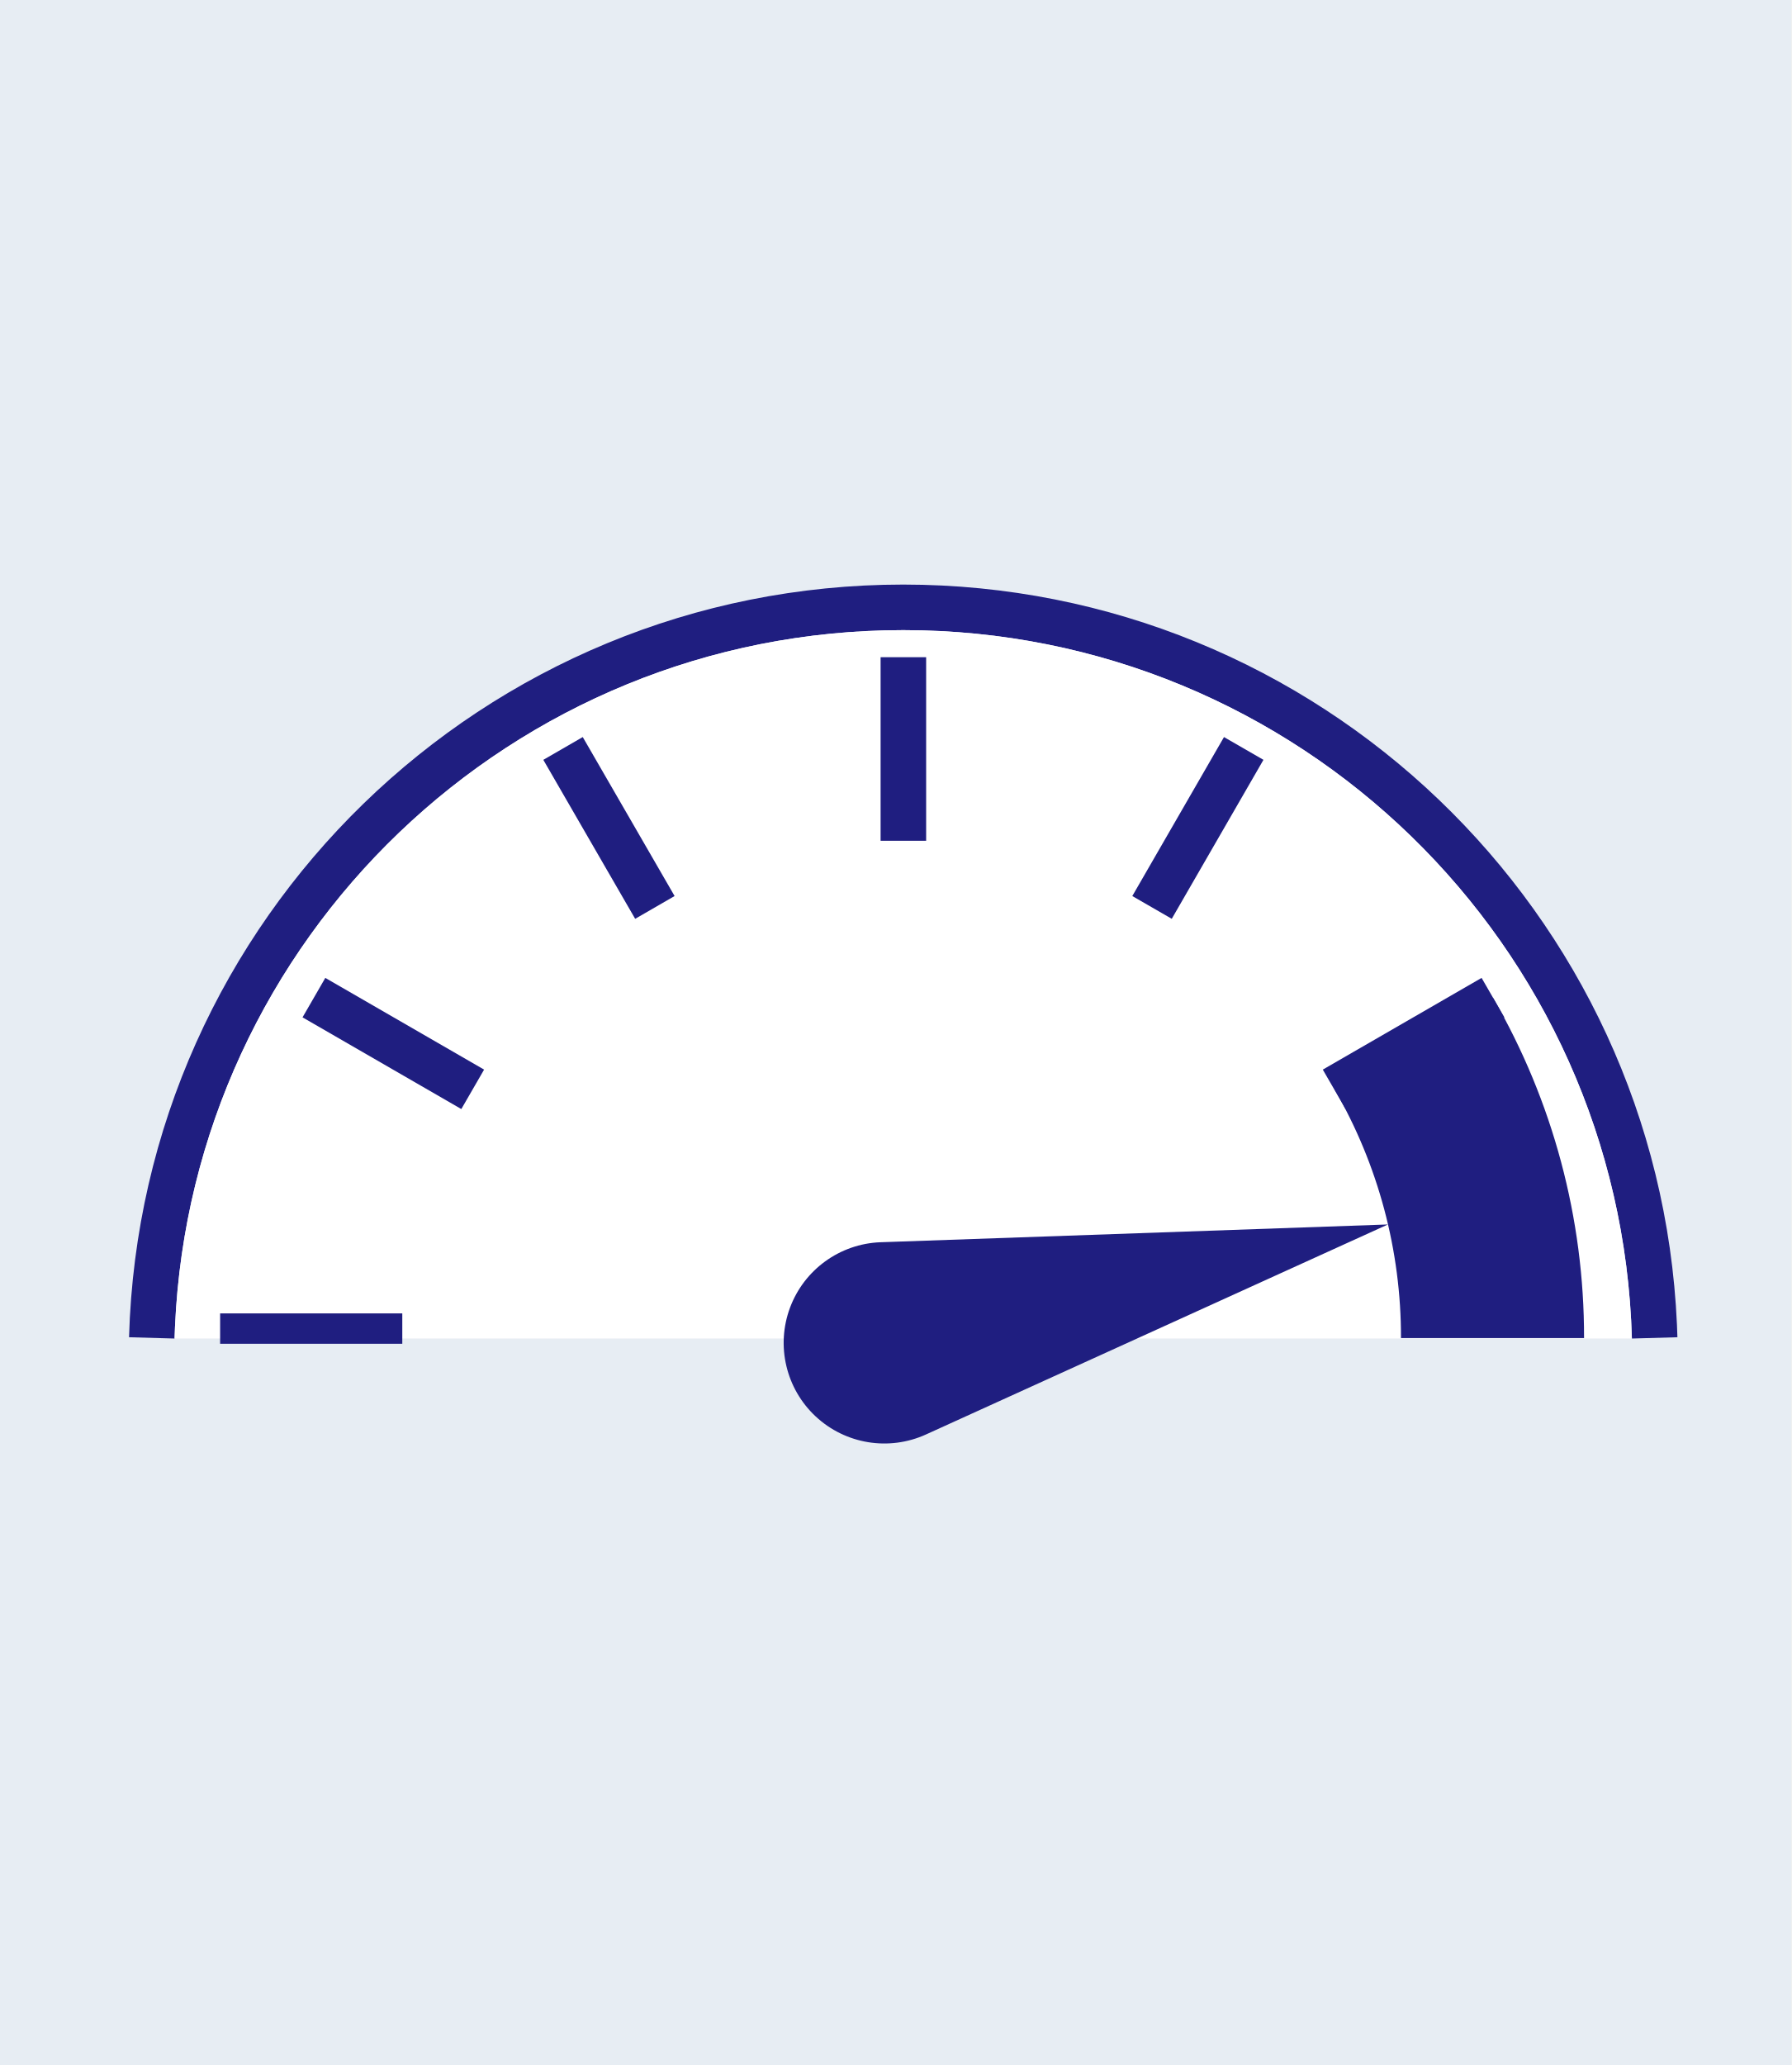
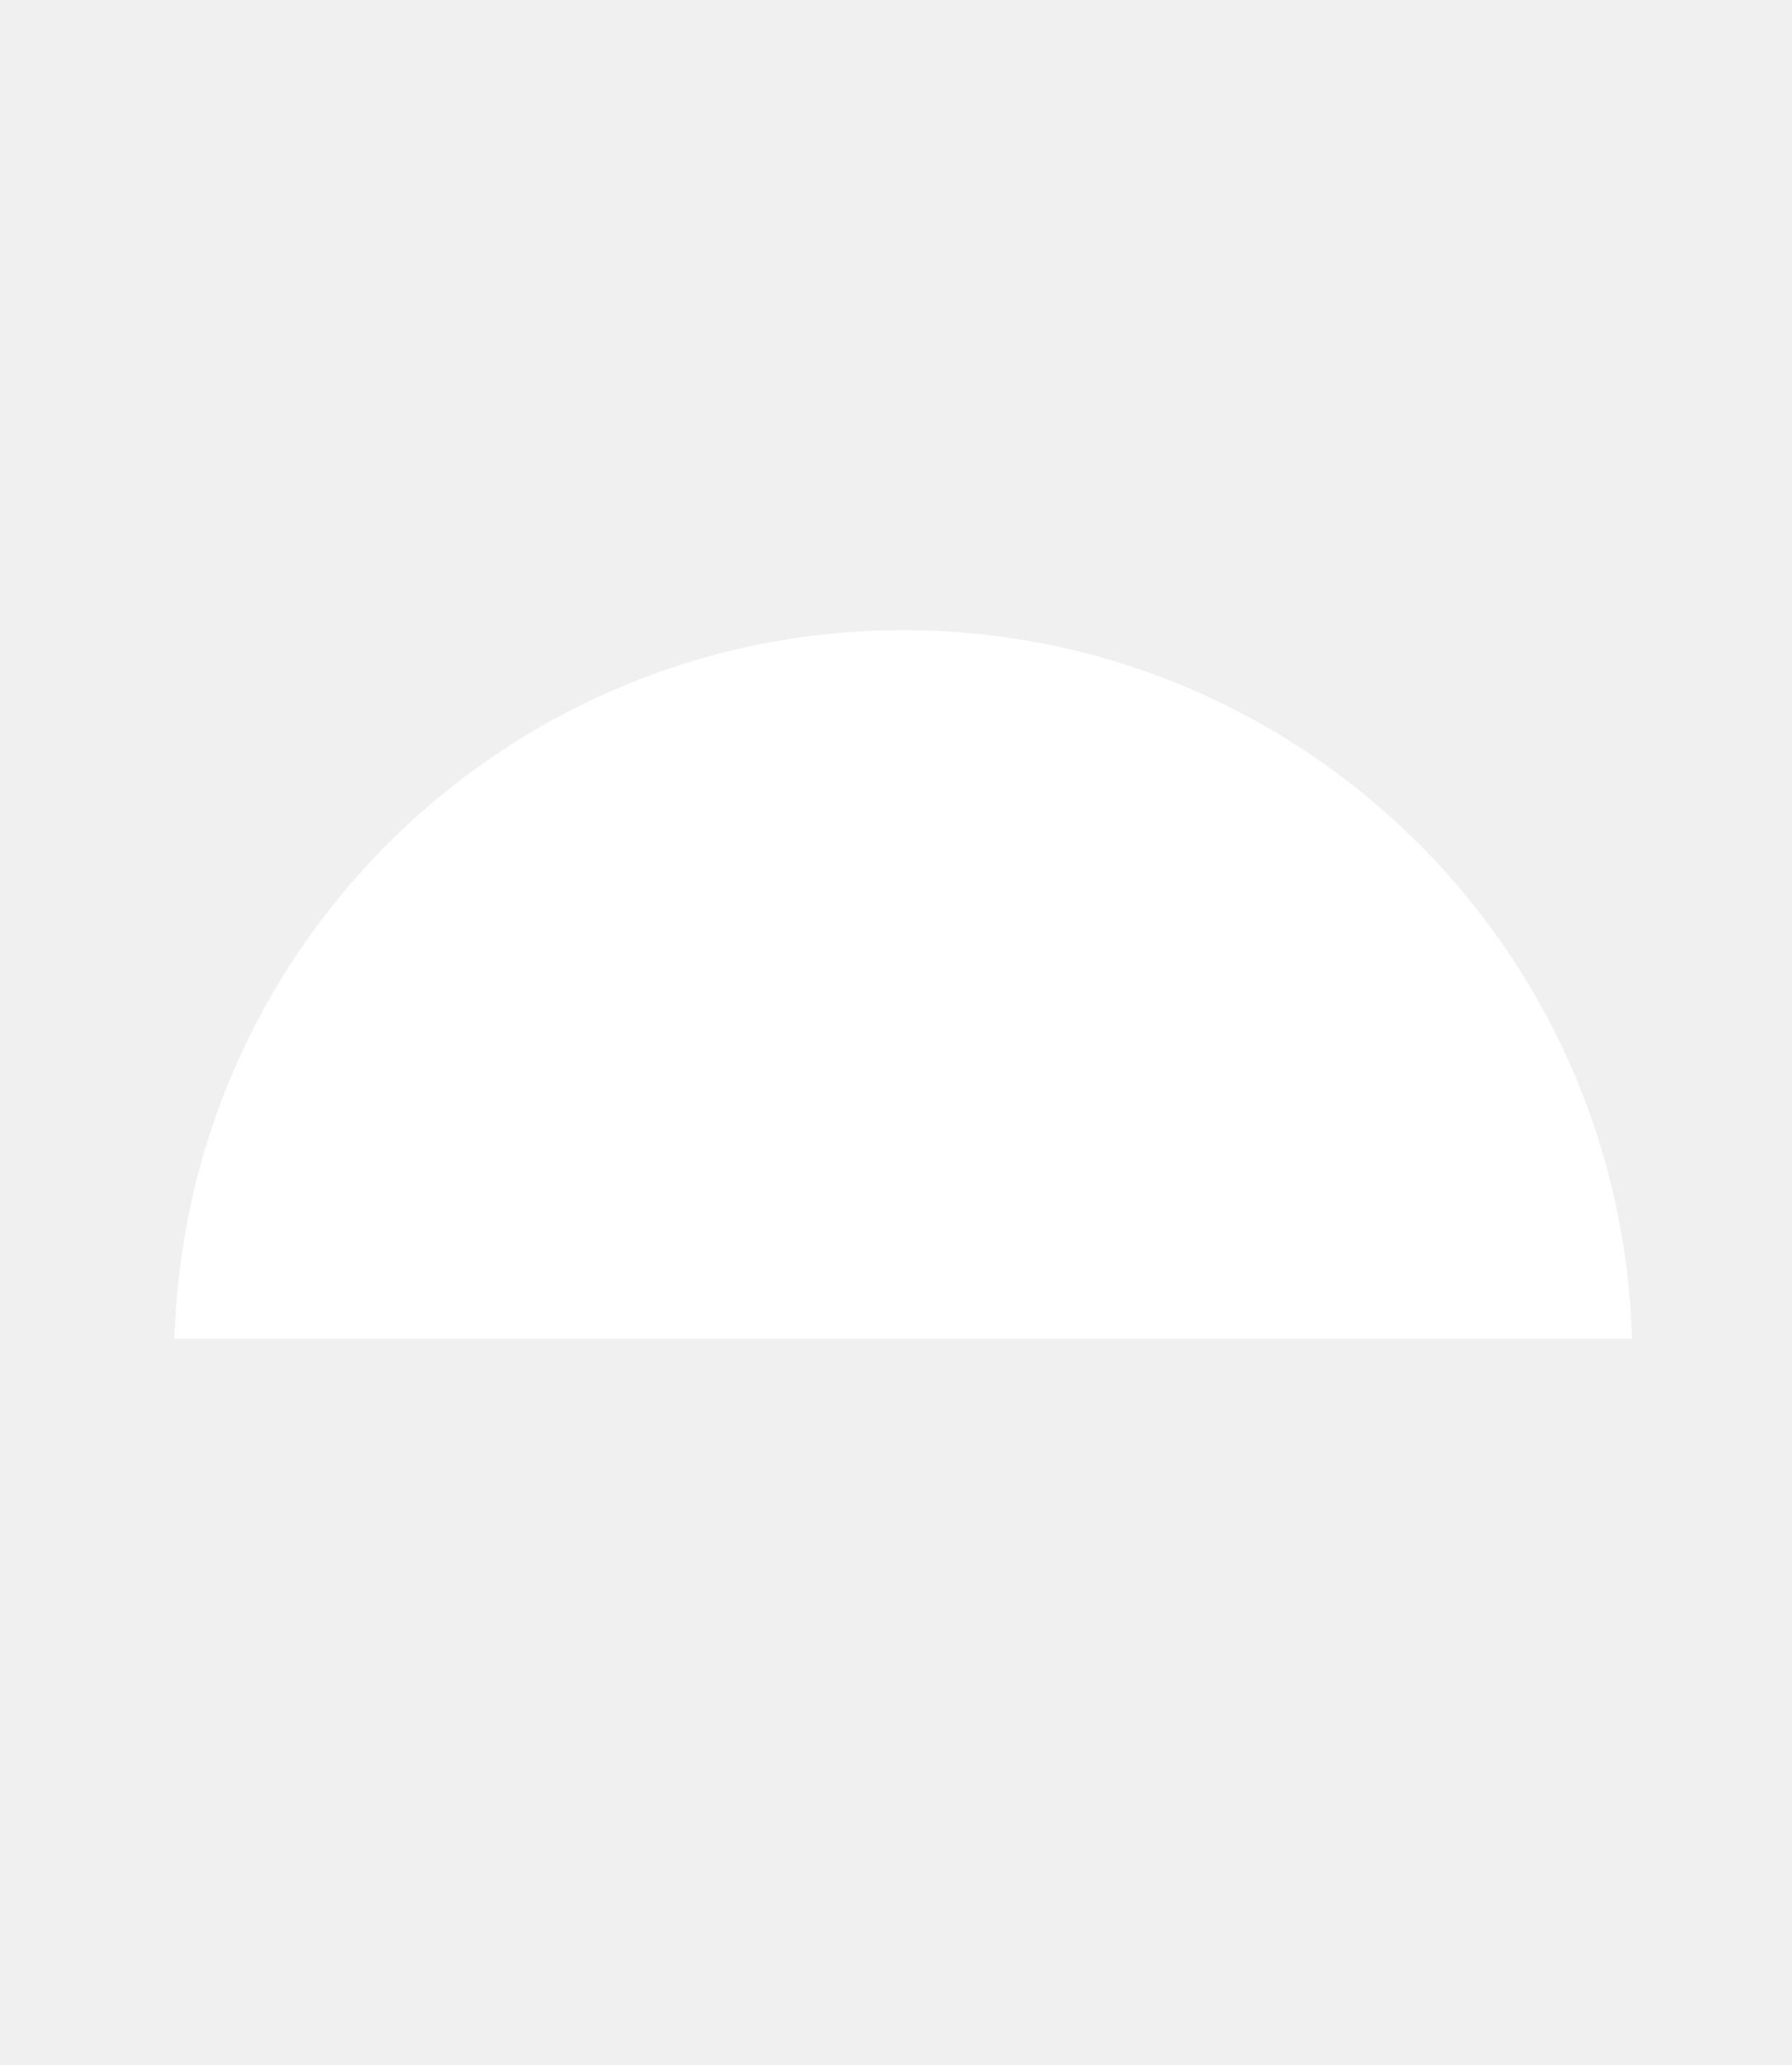
- <svg xmlns="http://www.w3.org/2000/svg" width="118px" height="136px" viewBox="0 0 118 136" version="1.1" style="background: #E7EDF3;">
+ <svg xmlns="http://www.w3.org/2000/svg" width="118px" height="136px" viewBox="0 0 118 136" version="1.1" style="background: bg-grey-lighter;">
  <g id="etv-icon-/-hoechstgeschwindigkeit" stroke="none" stroke-width="1" fill="none" fill-rule="evenodd">
-     <rect fill="#E7EDF3" x="0" y="0" width="118" height="136" />
+     <rect fill="bg-grey-lighter" x="0" y="0" width="118" height="136" />
    <g id="speed" transform="translate(8.500606, 38.5)" fill-rule="nonzero">
-       <path d="M50.999,0 C78.336,0 100.762,21.531 101.969,48.744 L101.999,49.57 L99,49.655 C98.261,23.677 76.989,3 50.999,3 C25.27,3 4.163,23.265 3.027,48.878 L2.999,49.655 L0,49.57 C0.785,21.968 23.386,0 50.999,0 Z" id="Path" fill="#1F1E80" />
+       <path d="M50.999,0 C78.336,0 100.762,21.531 101.969,48.744 L101.999,49.57 L99,49.655 C98.261,23.677 76.989,3 50.999,3 C25.27,3 4.163,23.265 3.027,48.878 L2.999,49.655 L0,49.57 C0.785,21.968 23.386,0 50.999,0 Z" id="Path" fill="bg-blue-darker" />
      <path d="M99.001,49.655 C98.263,23.677 76.99,3 51.001,3 C25.271,3 4.164,23.265 3.028,48.878 L3,49.655 L99.001,49.655 Z" id="Path" fill="#FFFFFF" />
-       <path d="M49.529,43.313 L82.929,42.143 L52.499,55.973 C50.062,57.082 47.196,56.615 45.236,54.79 C43.276,52.965 42.606,50.14 43.539,47.629 C44.472,45.119 46.823,43.416 49.499,43.313 L49.529,43.313 Z" id="Path" fill="#1F1E80" />
-       <polygon id="Path" fill="#1F1E80" points="52.509 4.783 52.509 16.873 49.509 16.873 49.509 4.783" />
-       <polygon id="Path" fill="#1F1E80" points="18 48 18 50 6 50 6 48" />
-       <polygon id="Path" fill="#1F1E80" points="29.888 10.042 35.938 20.512 33.341 22.013 27.291 11.543" />
-       <polygon id="Path" fill="#1F1E80" points="12.929 25.904 23.389 31.944 21.889 34.542 11.429 28.502" />
-       <polygon id="Path" fill="#1F1E80" points="89.099 25.904 90.599 28.502 80.139 34.542 78.639 31.944" />
-       <polygon id="Path" fill="#1F1E80" points="72.13 10.043 74.729 11.542 68.689 22.012 66.09 20.513" />
-       <path d="M89.849,27.203 C93.793,34.016 95.863,41.751 95.849,49.623 L83.789,49.623 C83.801,43.869 82.29,38.214 79.409,33.233 L79.409,33.233 L89.869,27.233" id="Path" fill="#1F1E80" />
+       <path d="M49.529,43.313 L82.929,42.143 L52.499,55.973 C50.062,57.082 47.196,56.615 45.236,54.79 C43.276,52.965 42.606,50.14 43.539,47.629 C44.472,45.119 46.823,43.416 49.499,43.313 L49.529,43.313 Z" id="Path" fill="bg-blue-darker" />
+       <polygon id="Path" fill="bg-blue-darker" points="52.509 4.783 52.509 16.873 49.509 16.873 49.509 4.783" />
+       <polygon id="Path" fill="bg-blue-darker" points="18 48 18 50 6 50 6 48" />
+       <polygon id="Path" fill="bg-blue-darker" points="29.888 10.042 35.938 20.512 33.341 22.013 27.291 11.543" />
+       <polygon id="Path" fill="bg-blue-darker" points="12.929 25.904 23.389 31.944 21.889 34.542 11.429 28.502" />
+       <polygon id="Path" fill="bg-blue-darker" points="89.099 25.904 90.599 28.502 80.139 34.542 78.639 31.944" />
+       <polygon id="Path" fill="bg-blue-darker" points="72.13 10.043 74.729 11.542 68.689 22.012 66.09 20.513" />
+       <path d="M89.849,27.203 C93.793,34.016 95.863,41.751 95.849,49.623 L83.789,49.623 C83.801,43.869 82.29,38.214 79.409,33.233 L79.409,33.233 L89.869,27.233" id="Path" fill="bg-blue-darker" />
    </g>
  </g>
</svg>
